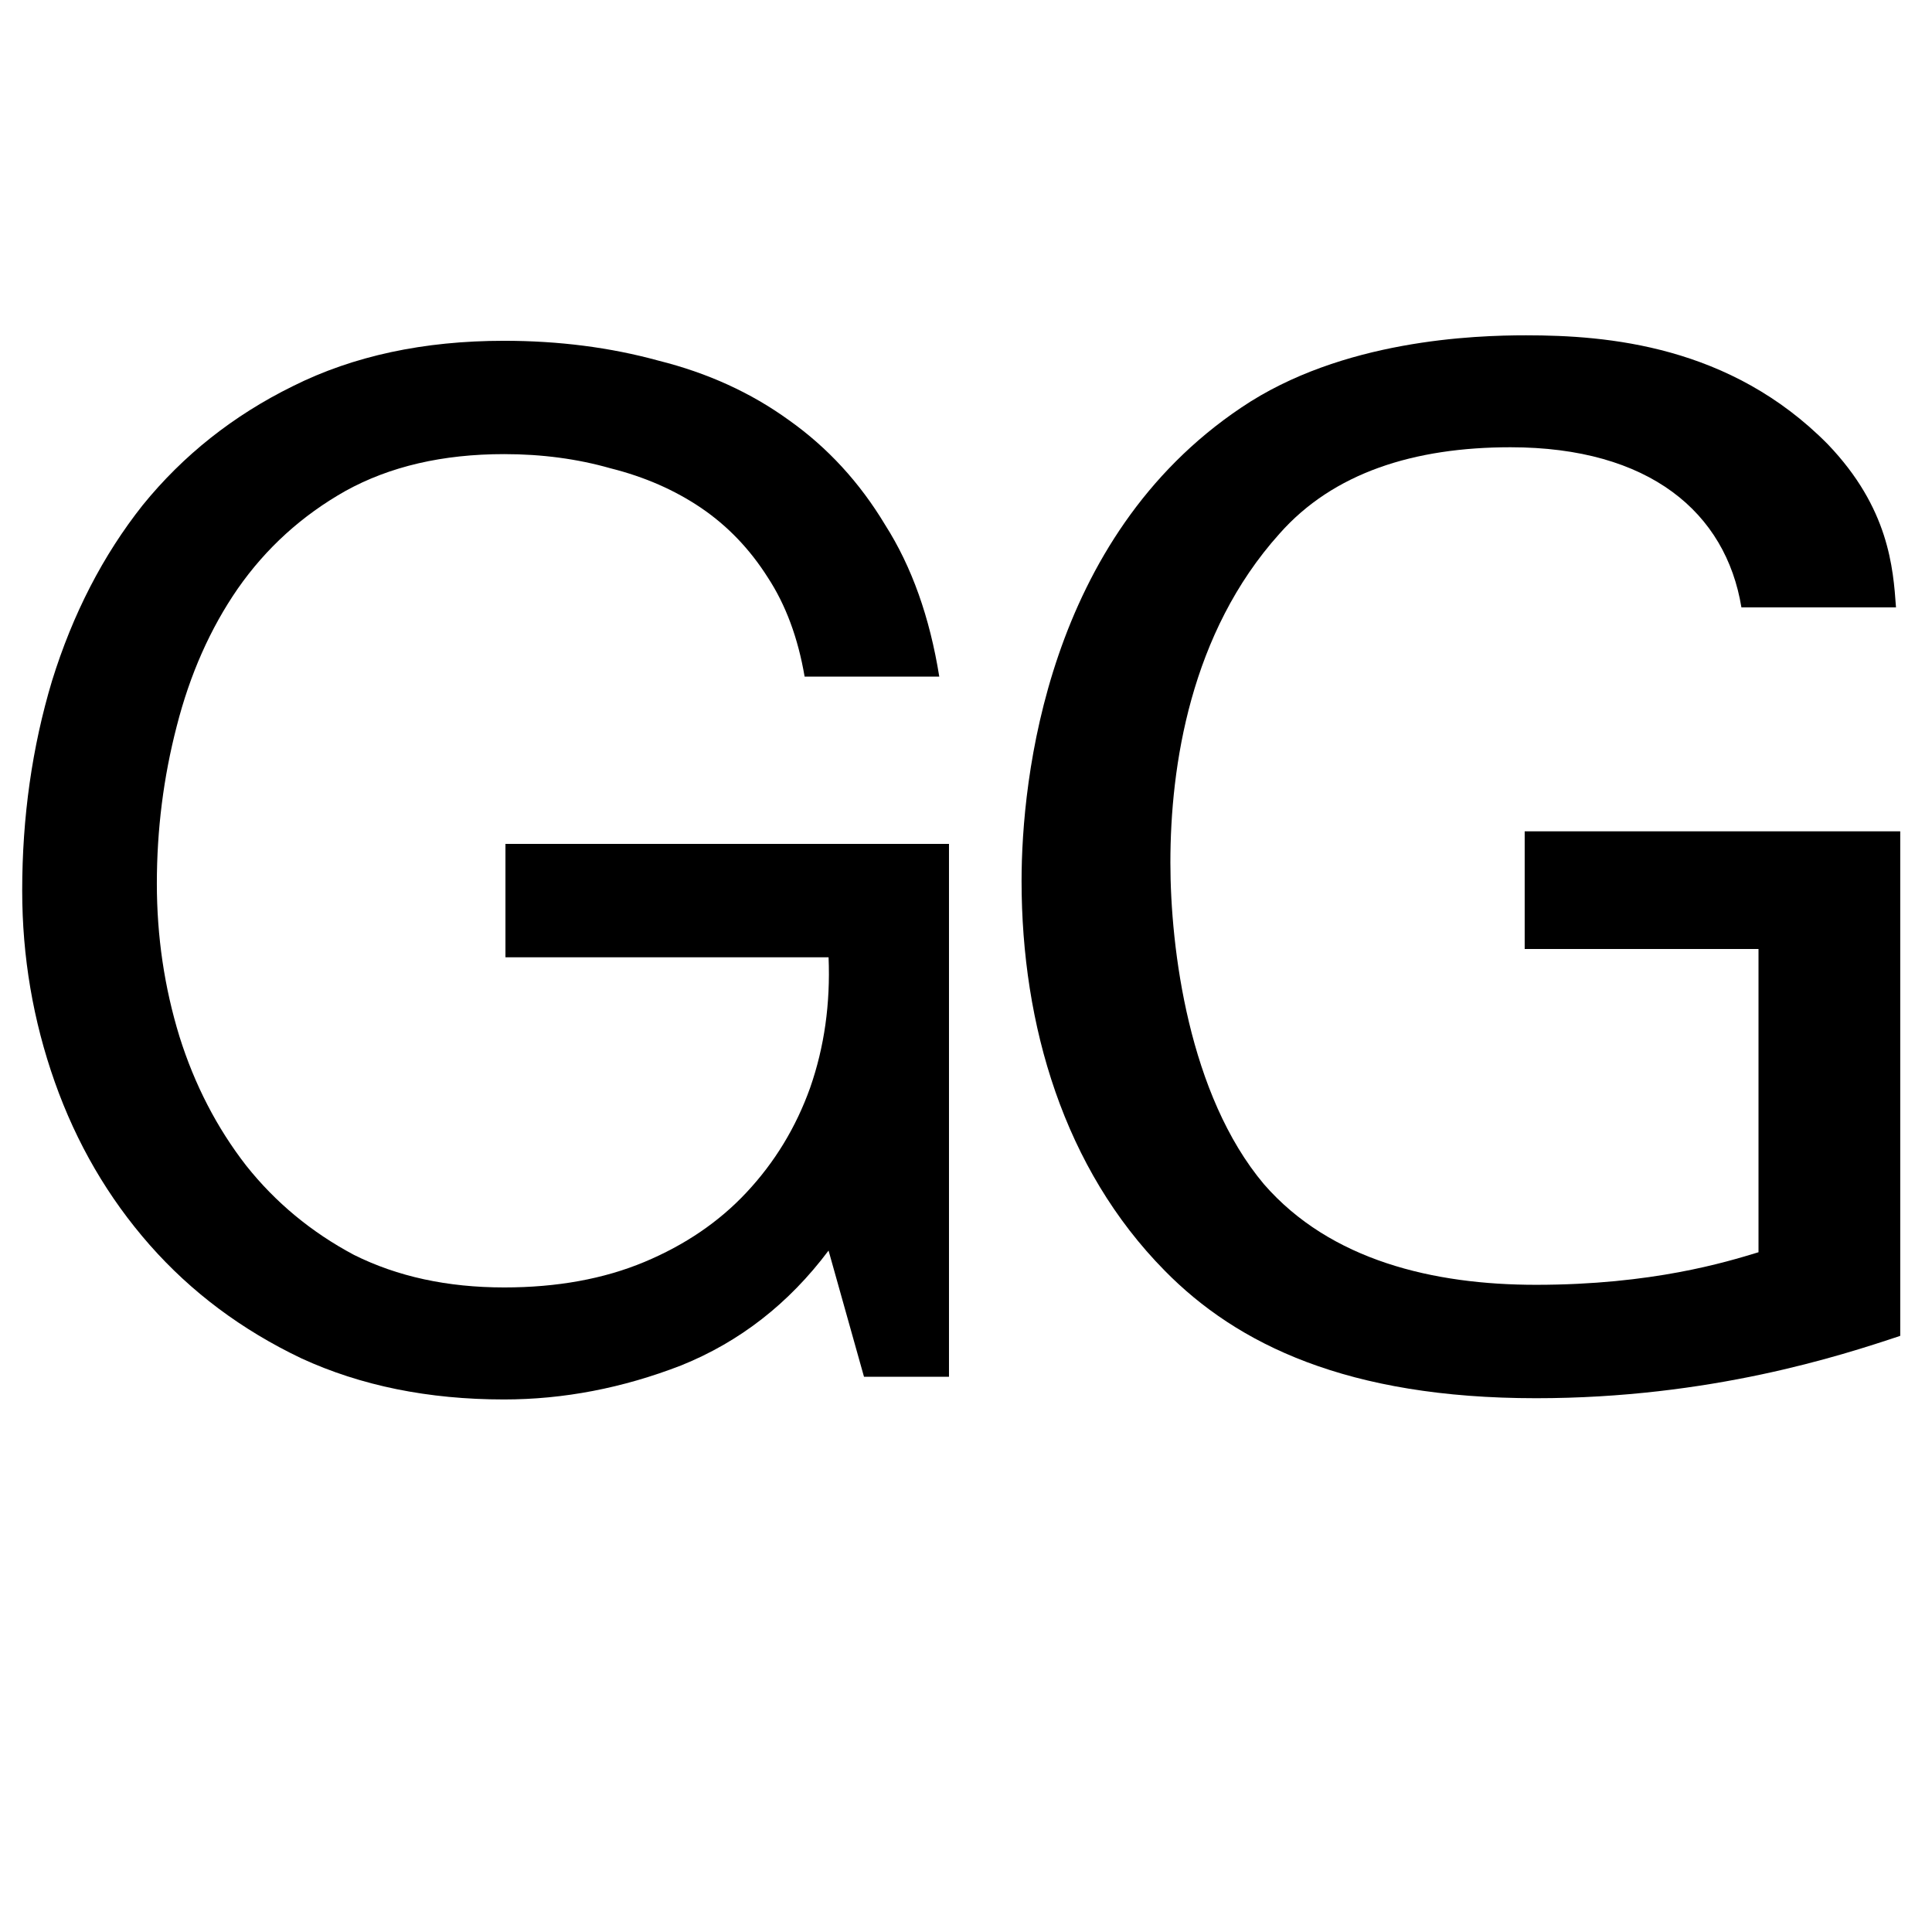
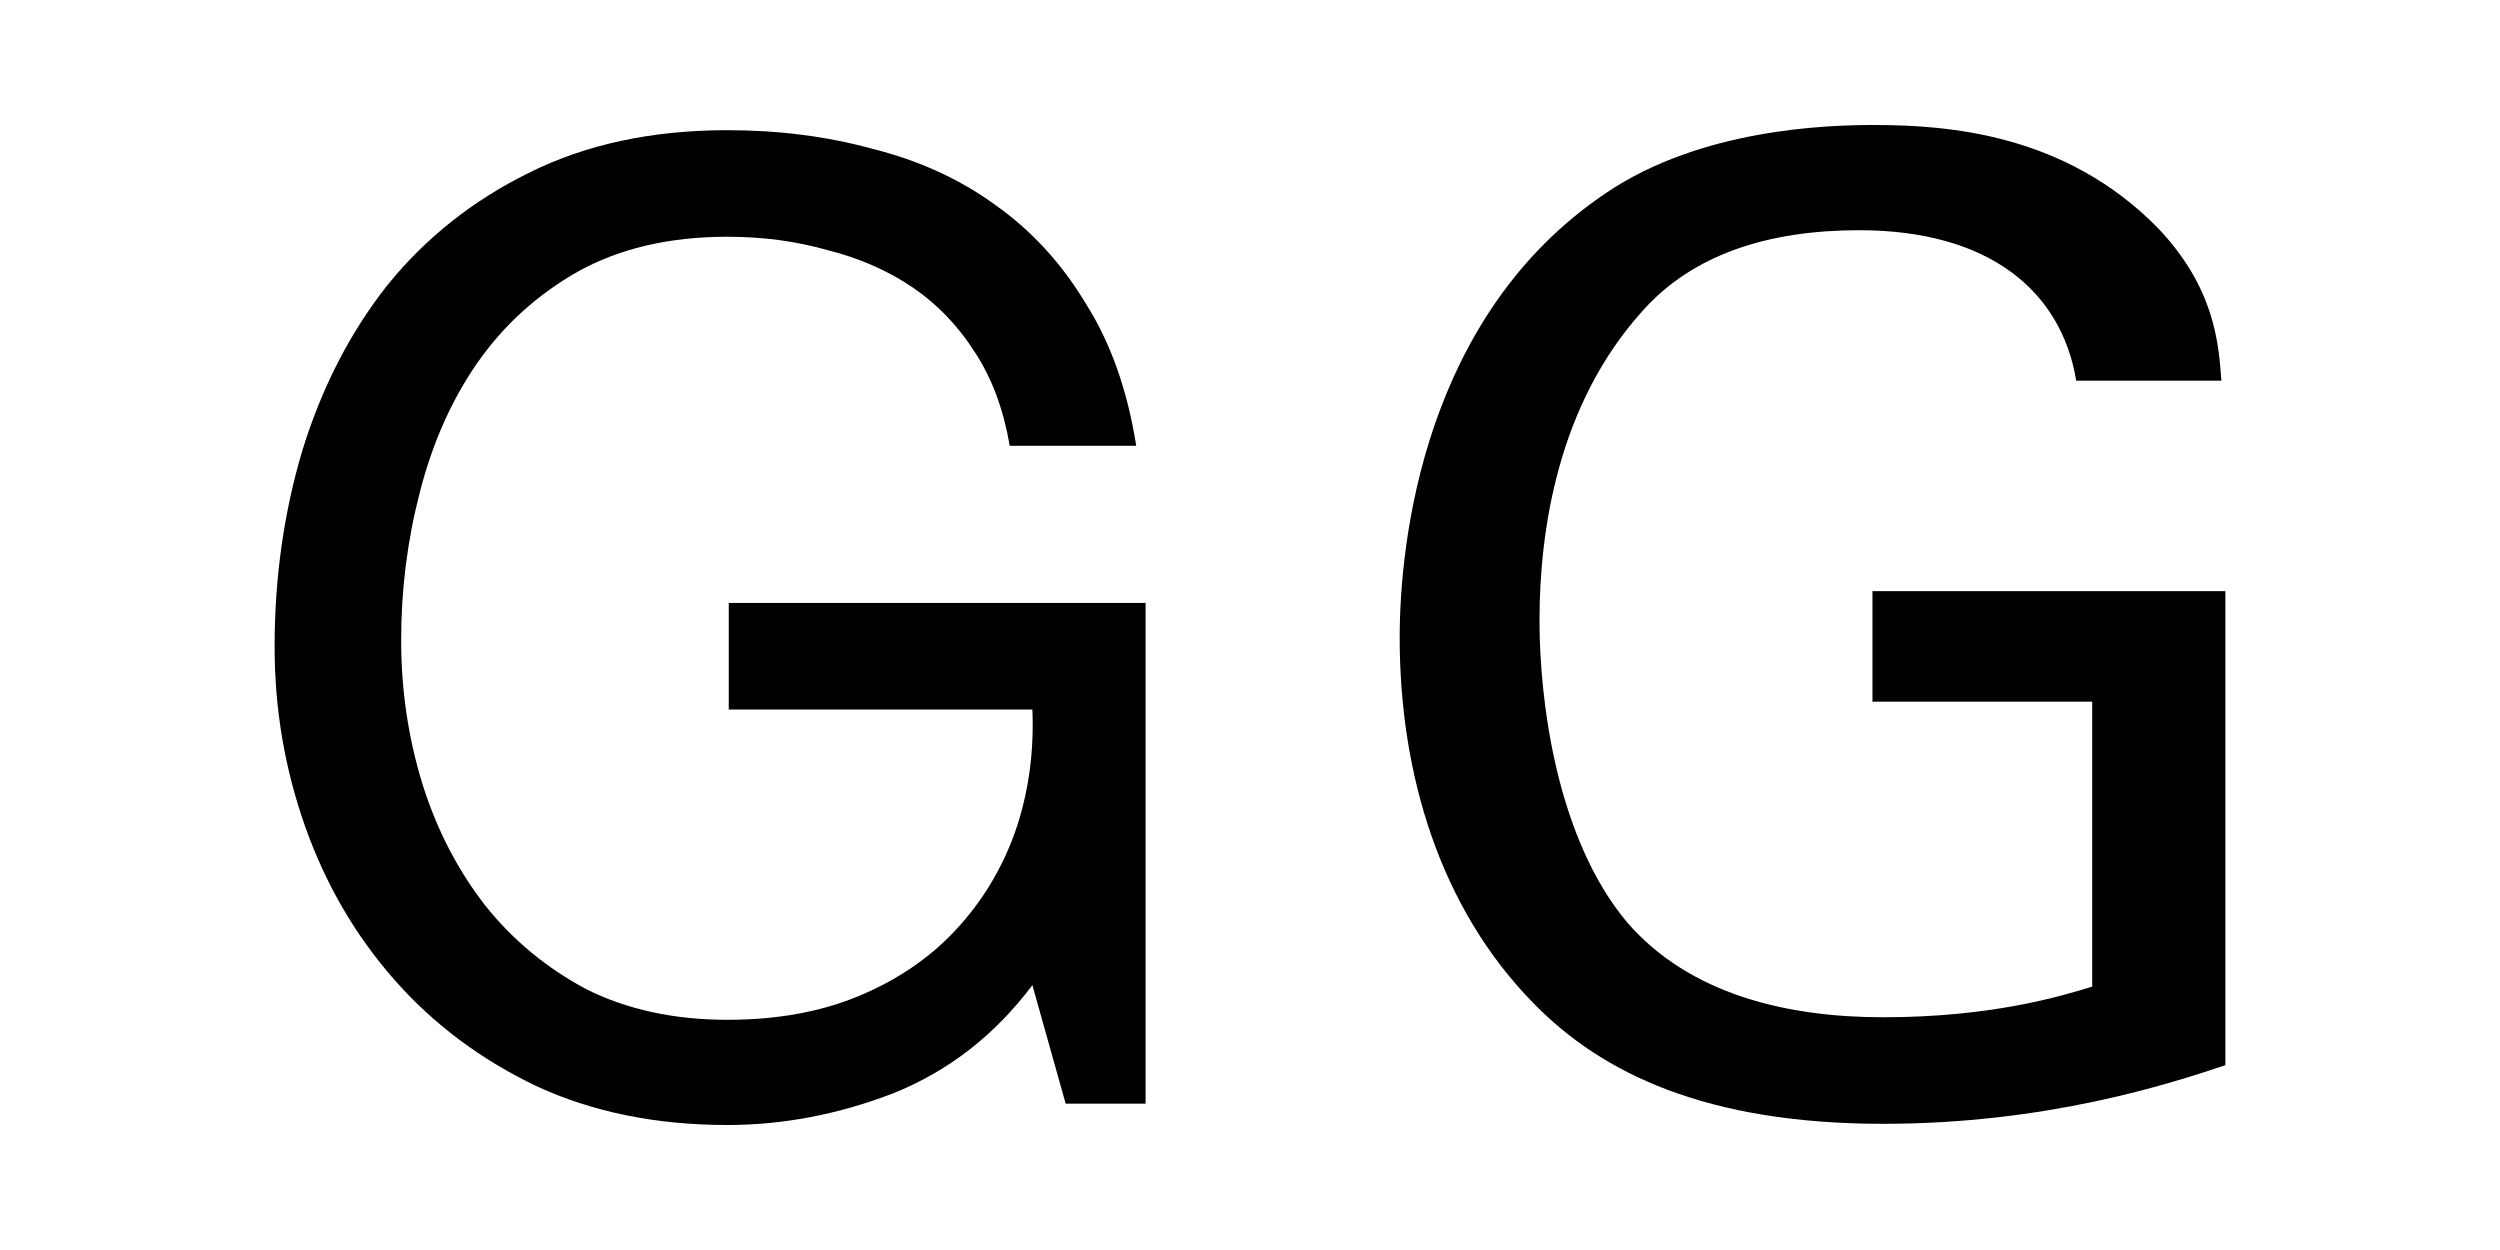
- <svg xmlns="http://www.w3.org/2000/svg" width="26.458mm" height="26.458mm" viewBox="0 0 26.458 26.458" version="1.1" id="svg1">
+ <svg xmlns="http://www.w3.org/2000/svg" width="200" height="100" viewBox="0 0 200 100" version="1.1" id="svg1">
  <defs id="defs1">
    <rect x="42.134" y="45.848" width="16.553" height="18.448" id="rect3" />
  </defs>
  <g id="layer1">
    <text xml:space="preserve" transform="scale(0.2645833)" id="text3" style="font-style:normal;font-variant:normal;font-weight:normal;font-stretch:normal;font-size:15px;line-height:0.8;font-family:'Univers LT Std';-inkscape-font-specification:'Univers LT Std';text-align:center;letter-spacing:4px;white-space:pre;shape-inside:url(#rect3);display:inline;fill:#000000;stroke-width:7.559;stroke-linejoin:bevel;paint-order:markers stroke fill" />
-     <path d="m 11.347,17.127 0.485,1.727 h 1.164 V 11.557 H 6.922 v 1.553 h 4.425 q 0.039,0.951 -0.252,1.785 -0.291,0.815 -0.873,1.436 -0.563,0.602 -1.397,0.951 -0.835,0.349 -1.921,0.349 -1.164,0 -2.057,-0.446 Q 3.972,16.719 3.371,15.962 2.769,15.186 2.458,14.196 2.148,13.187 2.148,12.1 q 0,-1.106 0.272,-2.154 0.272,-1.067 0.835,-1.883 0.582,-0.835 1.475,-1.339 0.912,-0.505 2.174,-0.505 0.776,0 1.456,0.194 0.699,0.175 1.242,0.543 0.543,0.369 0.912,0.951 0.369,0.563 0.505,1.359 h 1.844 Q 12.667,8.044 12.123,7.19 11.599,6.317 10.804,5.754 10.027,5.191 9.018,4.939 8.028,4.667 6.903,4.667 q -1.65,0 -2.892,0.621 -1.223,0.602 -2.057,1.63 -0.815,1.029 -1.242,2.407 -0.408,1.359 -0.408,2.872 0,1.359 0.446,2.62 0.446,1.261 1.3,2.232 0.854,0.97 2.077,1.553 1.223,0.563 2.775,0.563 1.223,0 2.426,-0.466 1.203,-0.485 2.018,-1.572 z" id="text1" style="font-size:3.969px;line-height:0.8;font-family:'Helvetica Neue';-inkscape-font-specification:'Helvetica Neue';text-align:center;letter-spacing:1.058px;text-anchor:middle;stroke-width:2;stroke-linejoin:bevel;paint-order:markers stroke fill" aria-label="G" />
-     <path d="m 25.965,8.318 c -0.039,-0.543 -0.097,-1.359 -0.932,-2.232 -1.339,-1.359 -3.028,-1.494 -4.134,-1.494 -0.699,0 -2.523,0.058 -3.901,0.99 -2.659,1.785 -3.008,5.085 -3.008,6.482 0,1.98 0.582,3.94 1.96,5.337 0.99,1.009 2.504,1.747 5.085,1.747 2.387,0 4.173,-0.582 4.988,-0.854 v -6.909 h -5.143 v 1.611 h 3.202 v 4.153 c -0.446,0.136 -1.456,0.446 -3.047,0.446 -1.397,0 -2.814,-0.33 -3.726,-1.378 -1.029,-1.223 -1.281,-3.222 -1.281,-4.405 0,-1.32 0.272,-3.144 1.494,-4.503 0.737,-0.835 1.844,-1.184 3.163,-1.184 1.902,0 2.95,0.893 3.163,2.193 z" id="text1-2" style="font-size:3.969px;line-height:0.8;font-family:'Univers LT Std';-inkscape-font-specification:'Univers LT Std';text-align:center;letter-spacing:1.058px;text-anchor:middle;stroke-width:2;stroke-linejoin:bevel;paint-order:markers stroke fill" aria-label="G" />
+     <path d="m 82.591,78.813 2.664,9.482 h 6.392 V 48.237 h -33.347 v 8.523 h 24.291 q 0.212,5.22 -1.385,9.802 -1.598,4.475 -4.794,7.884 -3.09,3.303 -7.671,5.22 -4.581,1.918 -10.547,1.918 -6.392,0 -11.293,-2.45 -4.794,-2.557 -8.097,-6.712 -3.303,-4.262 -5.007,-9.695 -1.705,-5.54 -1.705,-11.506 0,-6.073 1.491,-11.826 1.491,-5.86 4.581,-10.334 3.196,-4.581 8.097,-7.351 5.007,-2.77 11.932,-2.77 4.262,0 7.99,1.065 3.835,0.959 6.819,2.983 2.983,2.024 5.007,5.22 2.024,3.09 2.77,7.458 h 10.121 q -1.065,-6.712 -4.049,-11.4 -2.877,-4.794 -7.245,-7.884 -4.262,-3.09 -9.802,-4.475 -5.433,-1.492 -11.613,-1.492 -9.056,0 -15.874,3.409 -6.712,3.303 -11.293,8.949 -4.475,5.647 -6.819,13.211 -2.237,7.458 -2.237,15.768 0,7.458 2.45,14.383 2.45,6.925 7.138,12.252 4.688,5.327 11.4,8.523 6.712,3.09 15.235,3.09 6.712,0 13.317,-2.557 6.605,-2.664 11.08,-8.63 z" id="text1" style="font-size:3.969px;line-height:0.8;font-family:'Helvetica Neue';-inkscape-font-specification:'Helvetica Neue';text-align:center;letter-spacing:1.058px;text-anchor:middle;stroke-width:2;stroke-linejoin:bevel;paint-order:markers stroke fill" aria-label="G" />
+     <path d="m 177.71,30.456 c -0.212,-2.983 -0.532,-7.458 -5.114,-12.252 -7.351,-7.458 -16.62,-8.204 -22.693,-8.204 -3.835,0 -13.85,0.32 -21.414,5.434 -14.596,9.802 -16.514,27.913 -16.514,35.584 0,10.867 3.196,21.628 10.76,29.298 5.433,5.54 13.744,9.589 27.913,9.589 13.104,0 22.906,-3.196 27.381,-4.688 V 47.289 H 149.797 v 8.843 h 17.579 v 22.799 c -2.45,0.746 -7.99,2.45 -16.727,2.45 -7.671,0 -15.448,-1.811 -20.456,-7.564 -5.647,-6.712 -7.032,-17.686 -7.032,-24.184 0,-7.245 1.491,-17.259 8.204,-24.717 4.048,-4.581 10.121,-6.499 17.366,-6.499 10.441,0 16.194,4.901 17.366,12.039 z" id="text1-2" style="font-size:3.969px;line-height:0.8;font-family:'Univers LT Std';-inkscape-font-specification:'Univers LT Std';text-align:center;letter-spacing:1.058px;text-anchor:middle;stroke-width:2;stroke-linejoin:bevel;paint-order:markers stroke fill" aria-label="G" />
  </g>
</svg>
